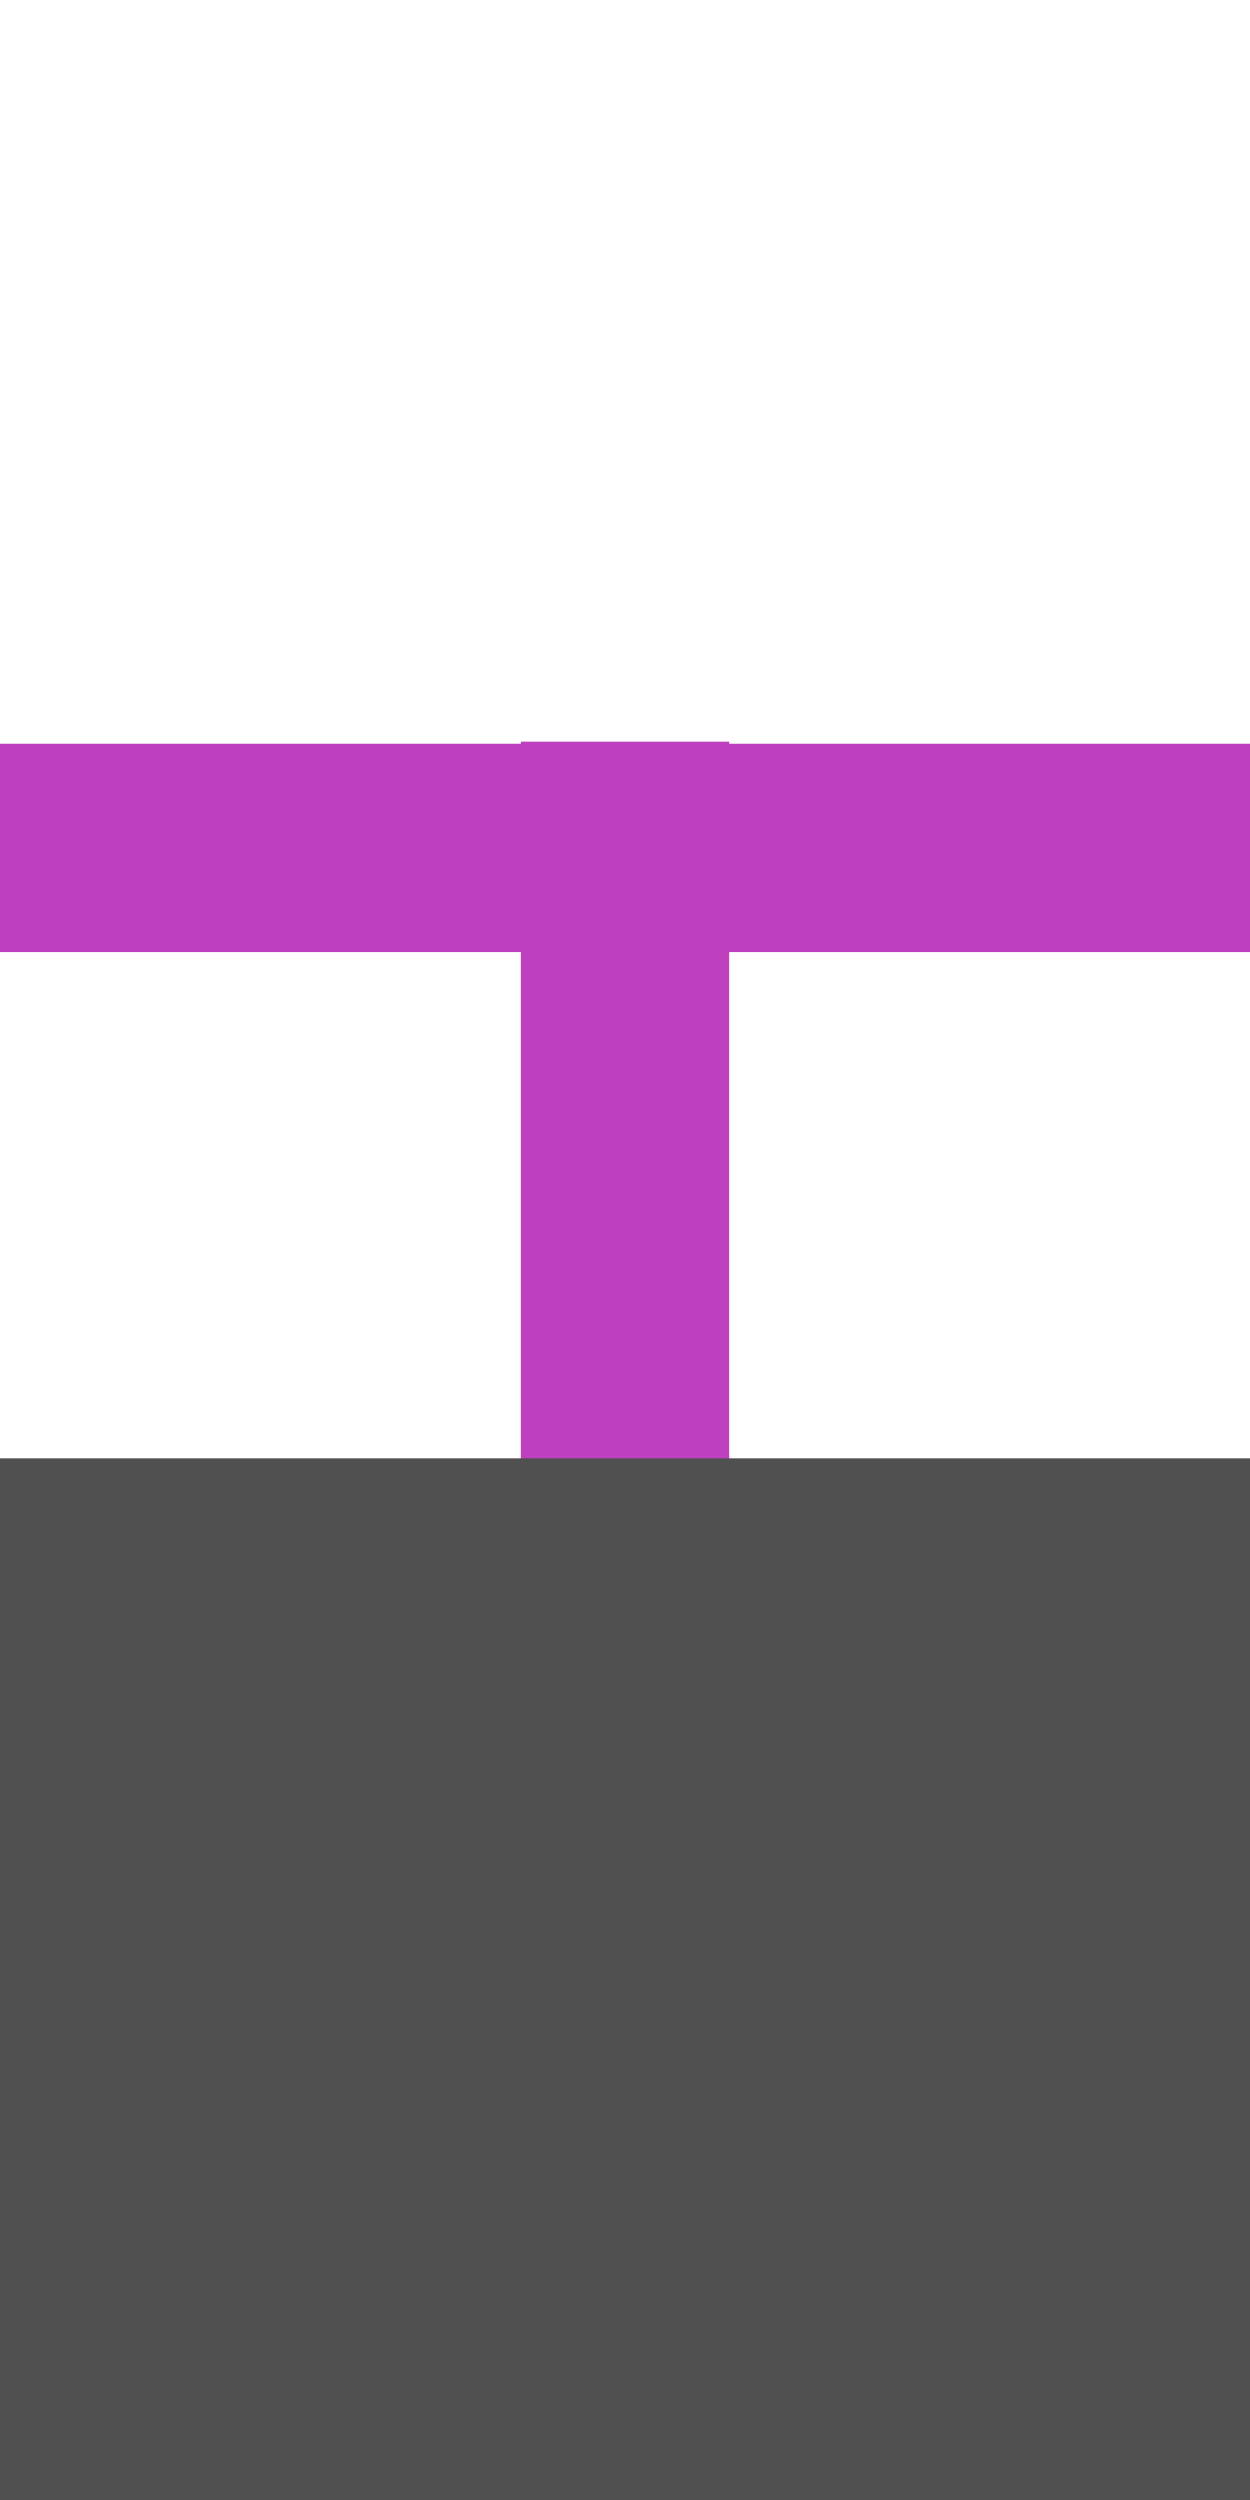
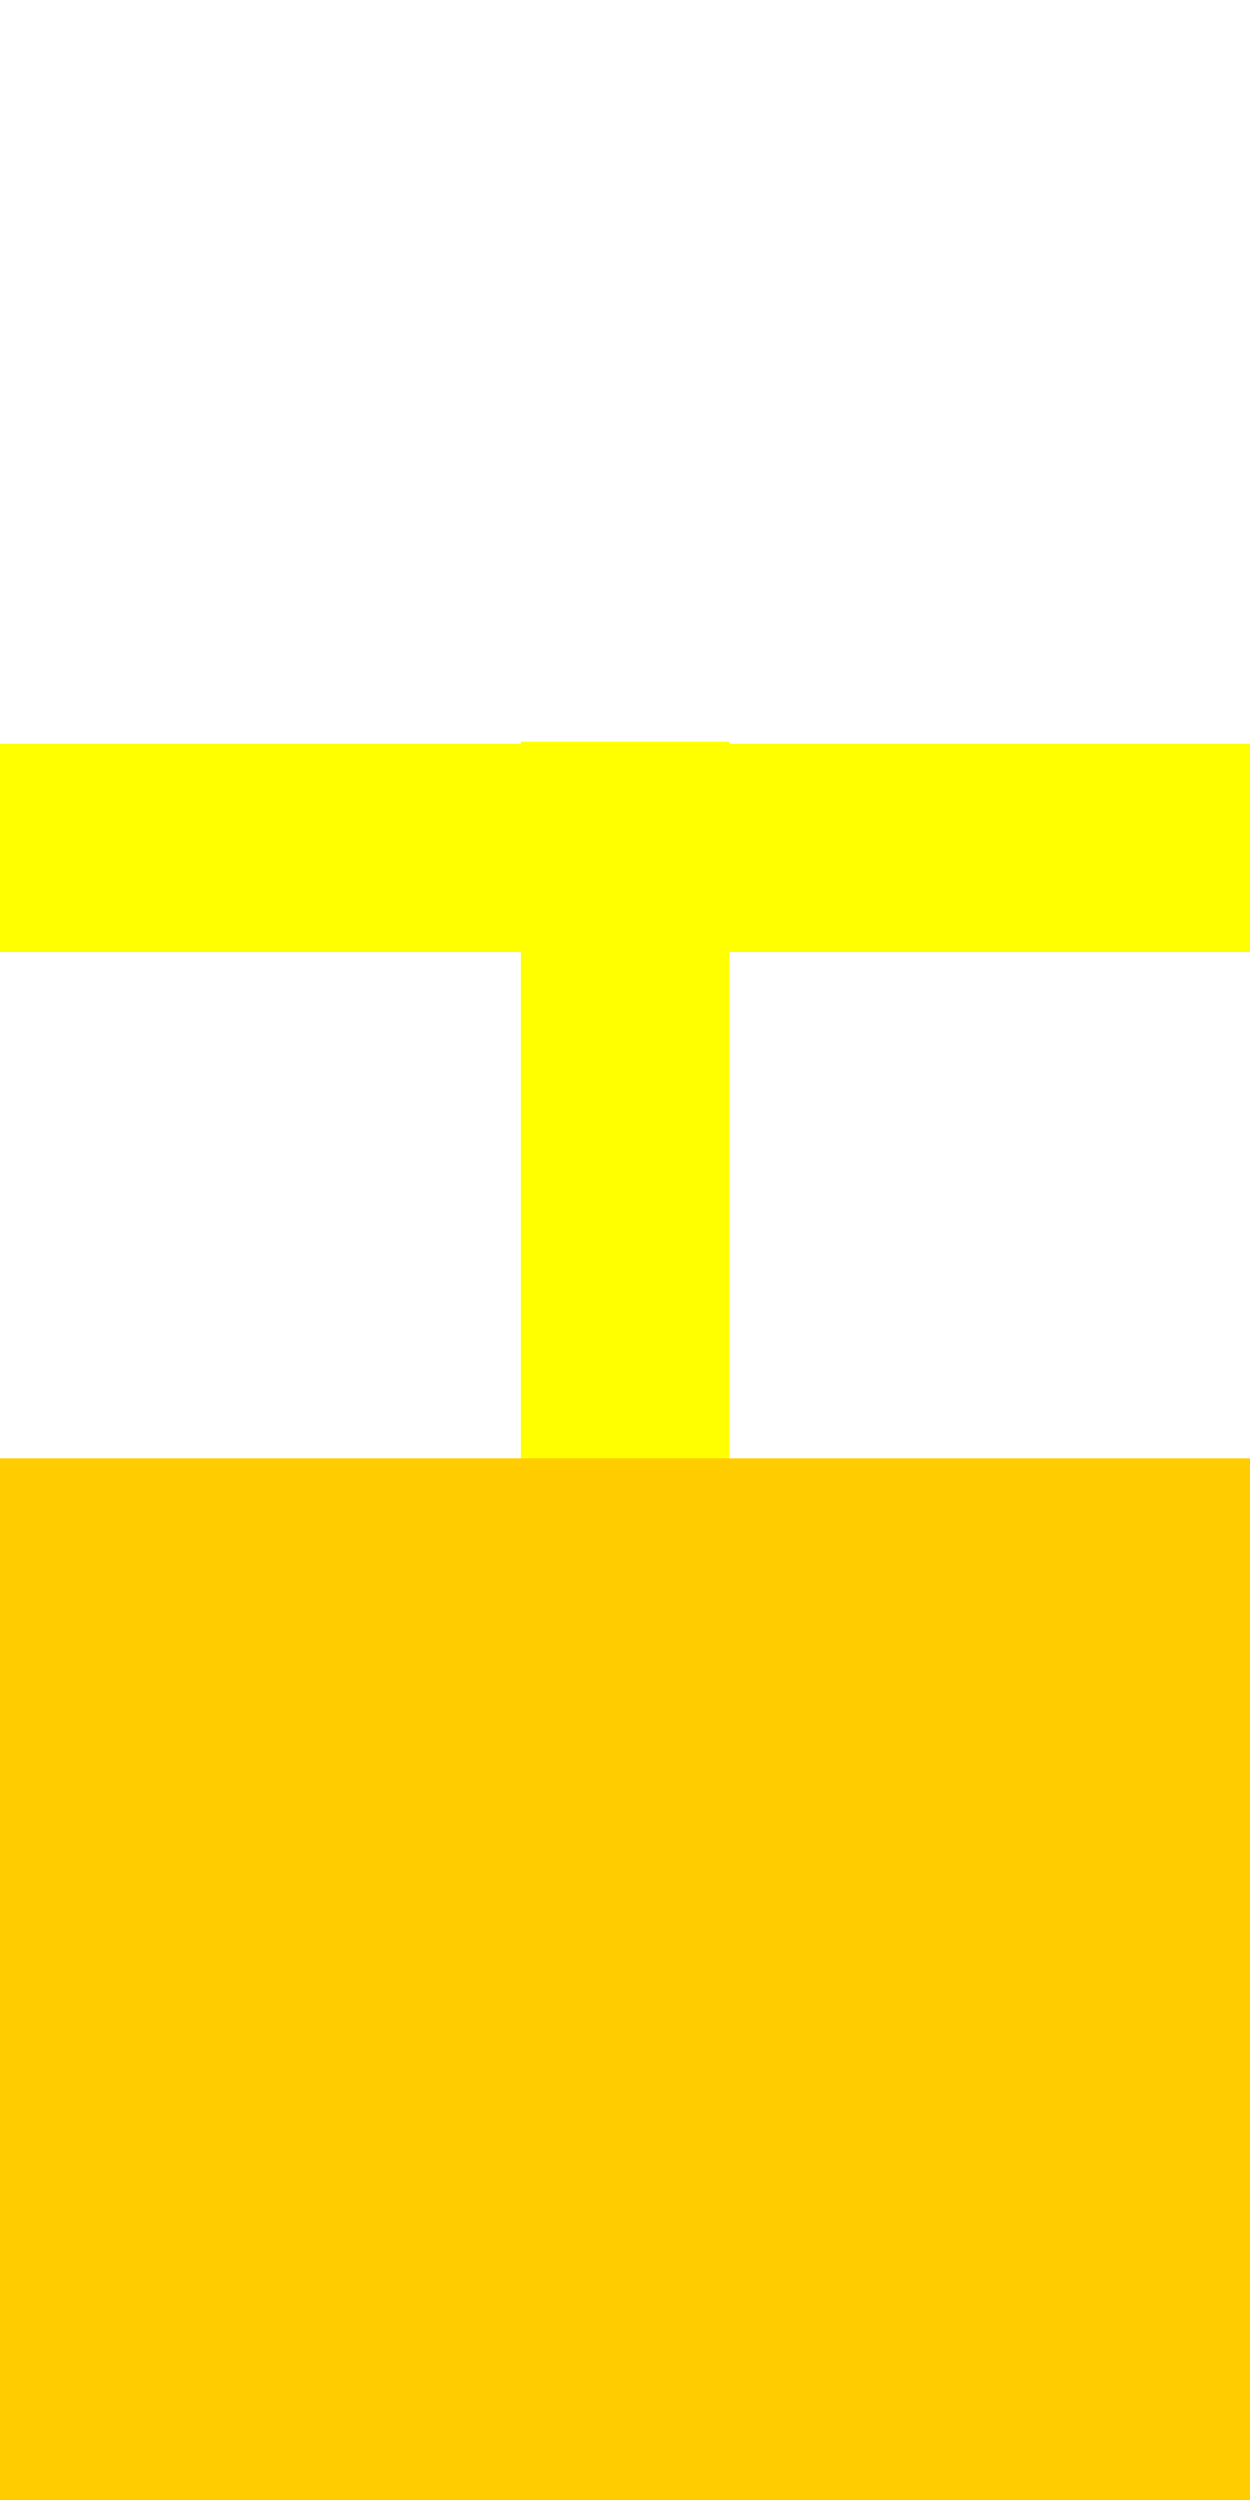
<svg xmlns="http://www.w3.org/2000/svg" version="1.1" preserveAspectRatio="none" x="0px" y="0px" width="30px" height="60px" viewBox="0 -30 30 60">
-   <path fill="#BF40BF" stroke="none" d=" M 17.5 -12.2 L 12.5 -12.2 12.5 -12.15 0 -12.15 0 -7.15 12.5 -7.15 12.5 17.8 17.5 17.8 17.5 -7.15 30 -7.15 30 -12.15 17.5 -12.15 17.5 -12.2 Z" />
-   <path fill="#505050" stroke="none" d=" M 0 5 L 0 30 30 30 30 5 0 5 Z" />
+   <path fill="#FFFF00" stroke="none" d=" M 17.5 -12.2 L 12.5 -12.2 12.5 -12.15 0 -12.15 0 -7.15 12.5 -7.15 12.5 17.8 17.5 17.8 17.5 -7.15 30 -7.15 30 -12.15 17.5 -12.15 17.5 -12.2 Z" />
+   <path fill="#FFCC00" stroke="none" d=" M 0 5 L 0 30 30 30 30 5 0 5 Z" />
</svg>
